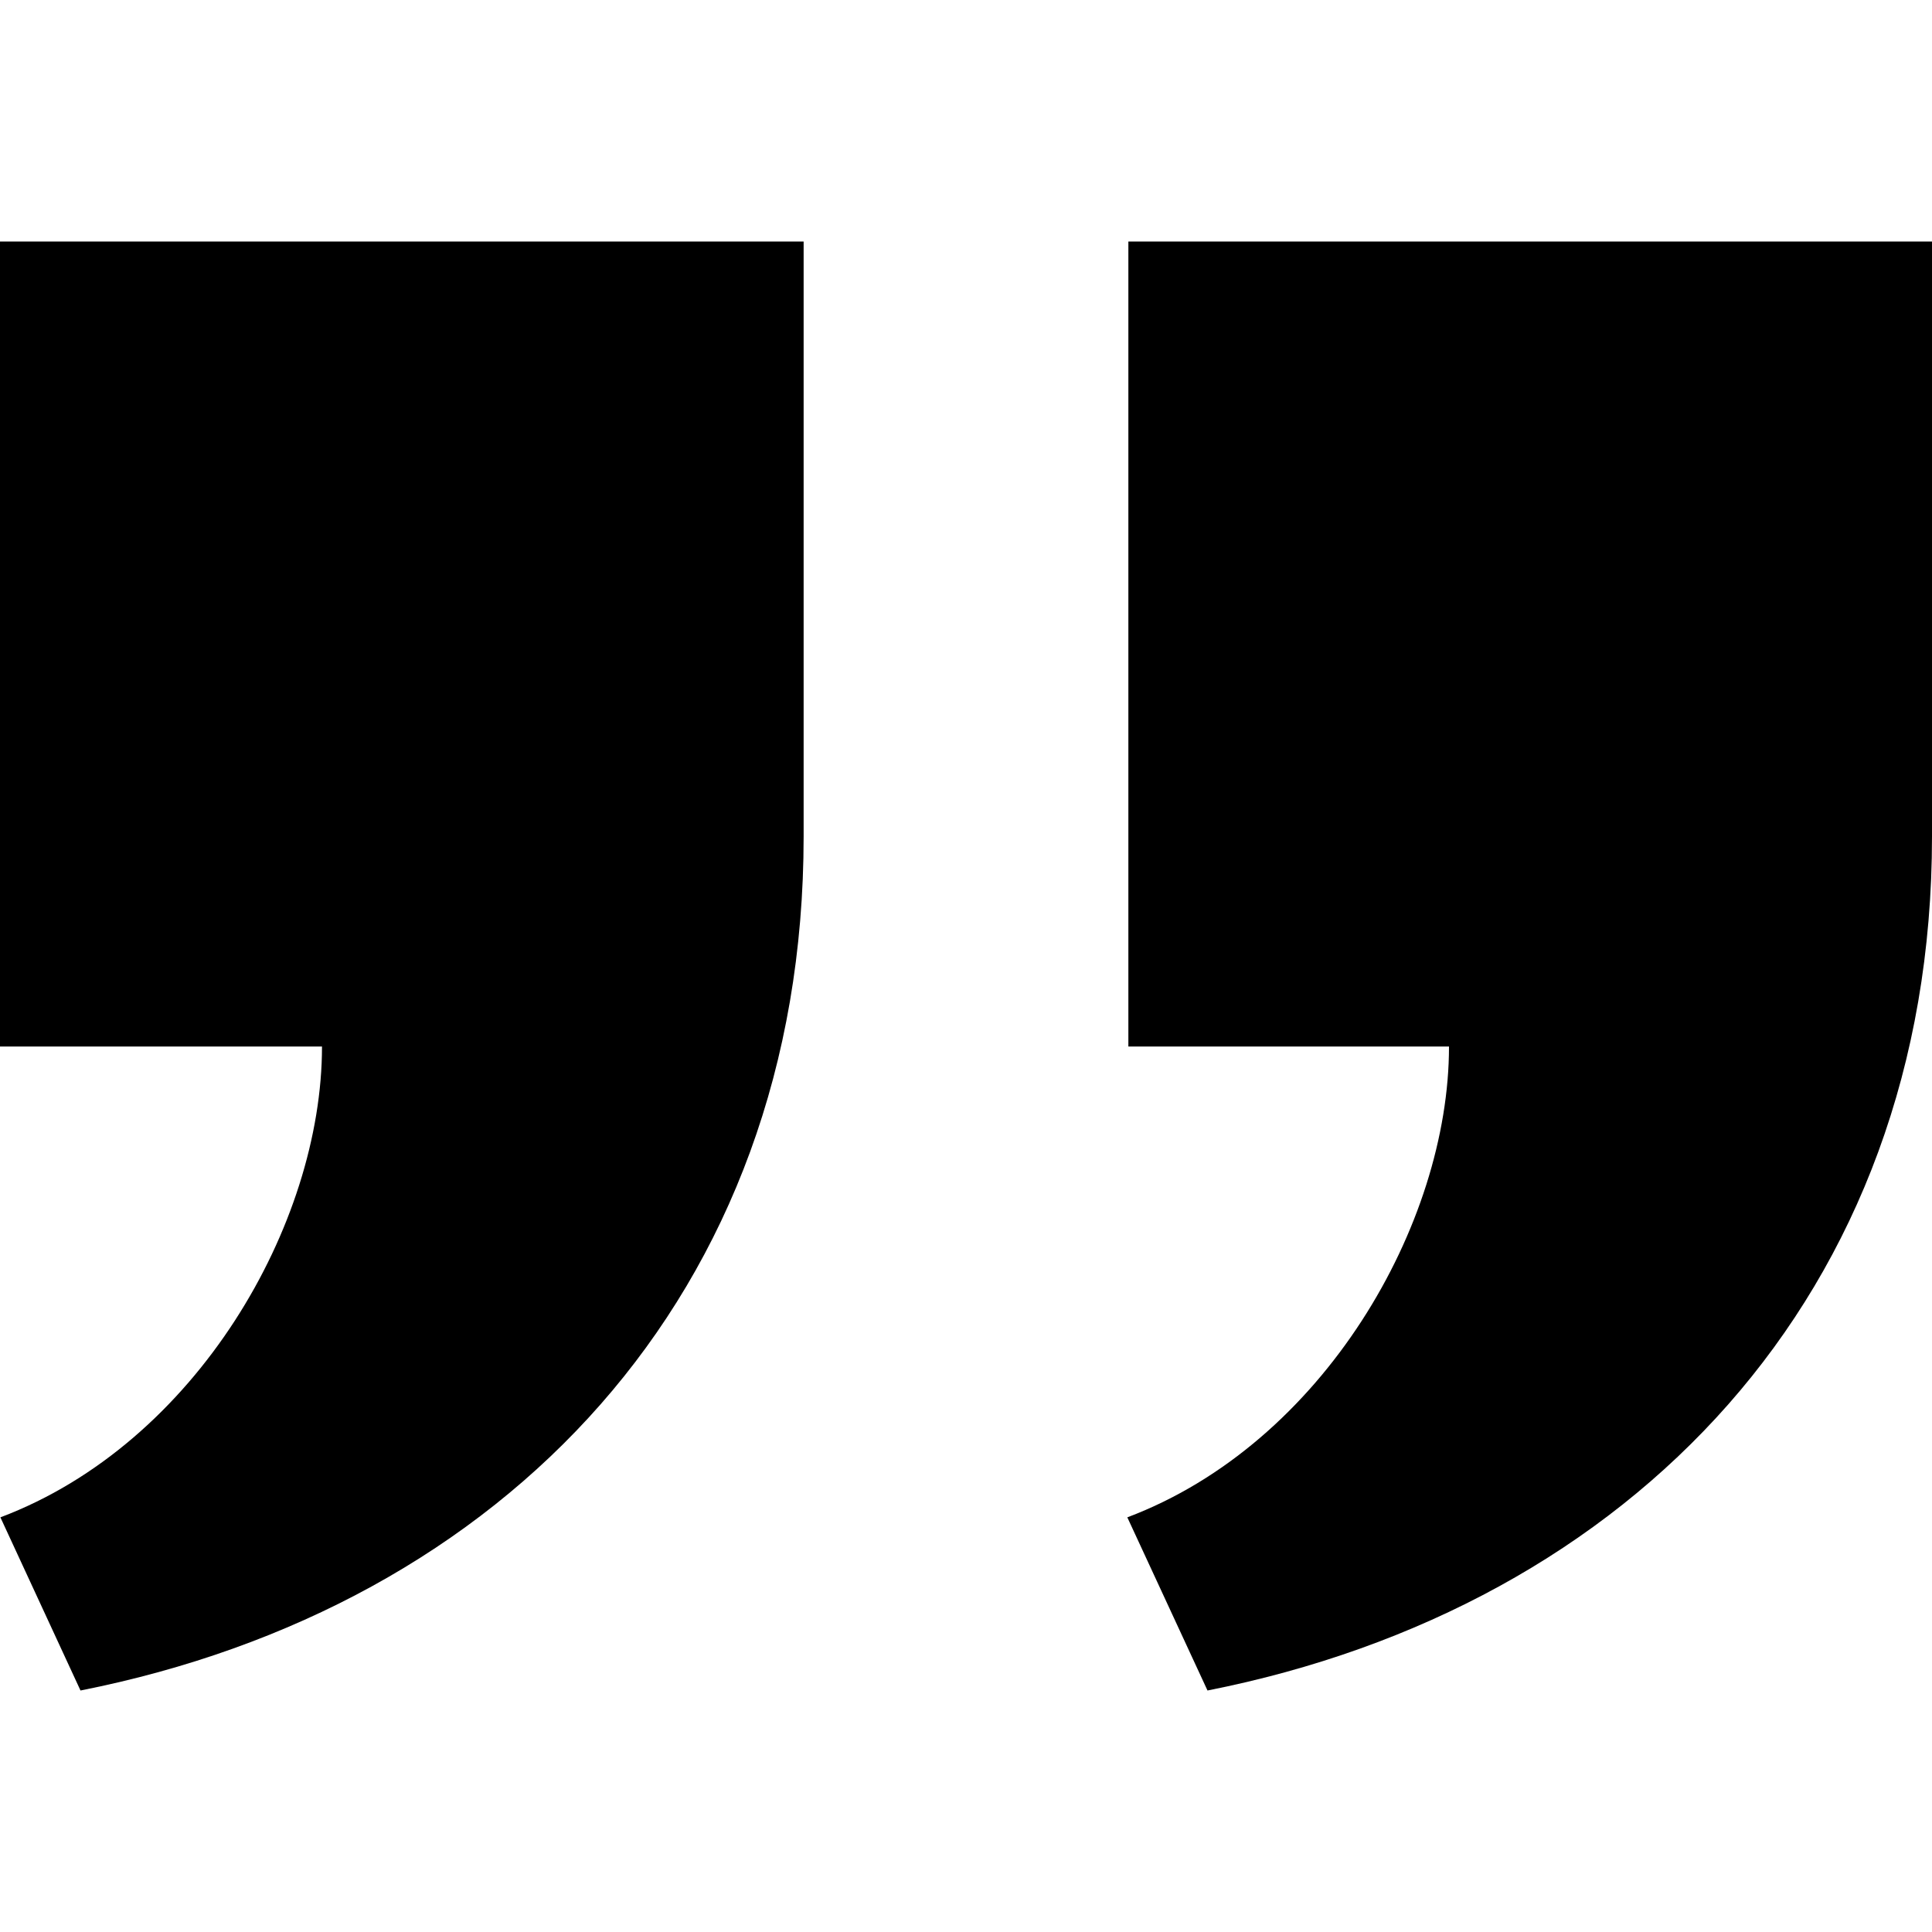
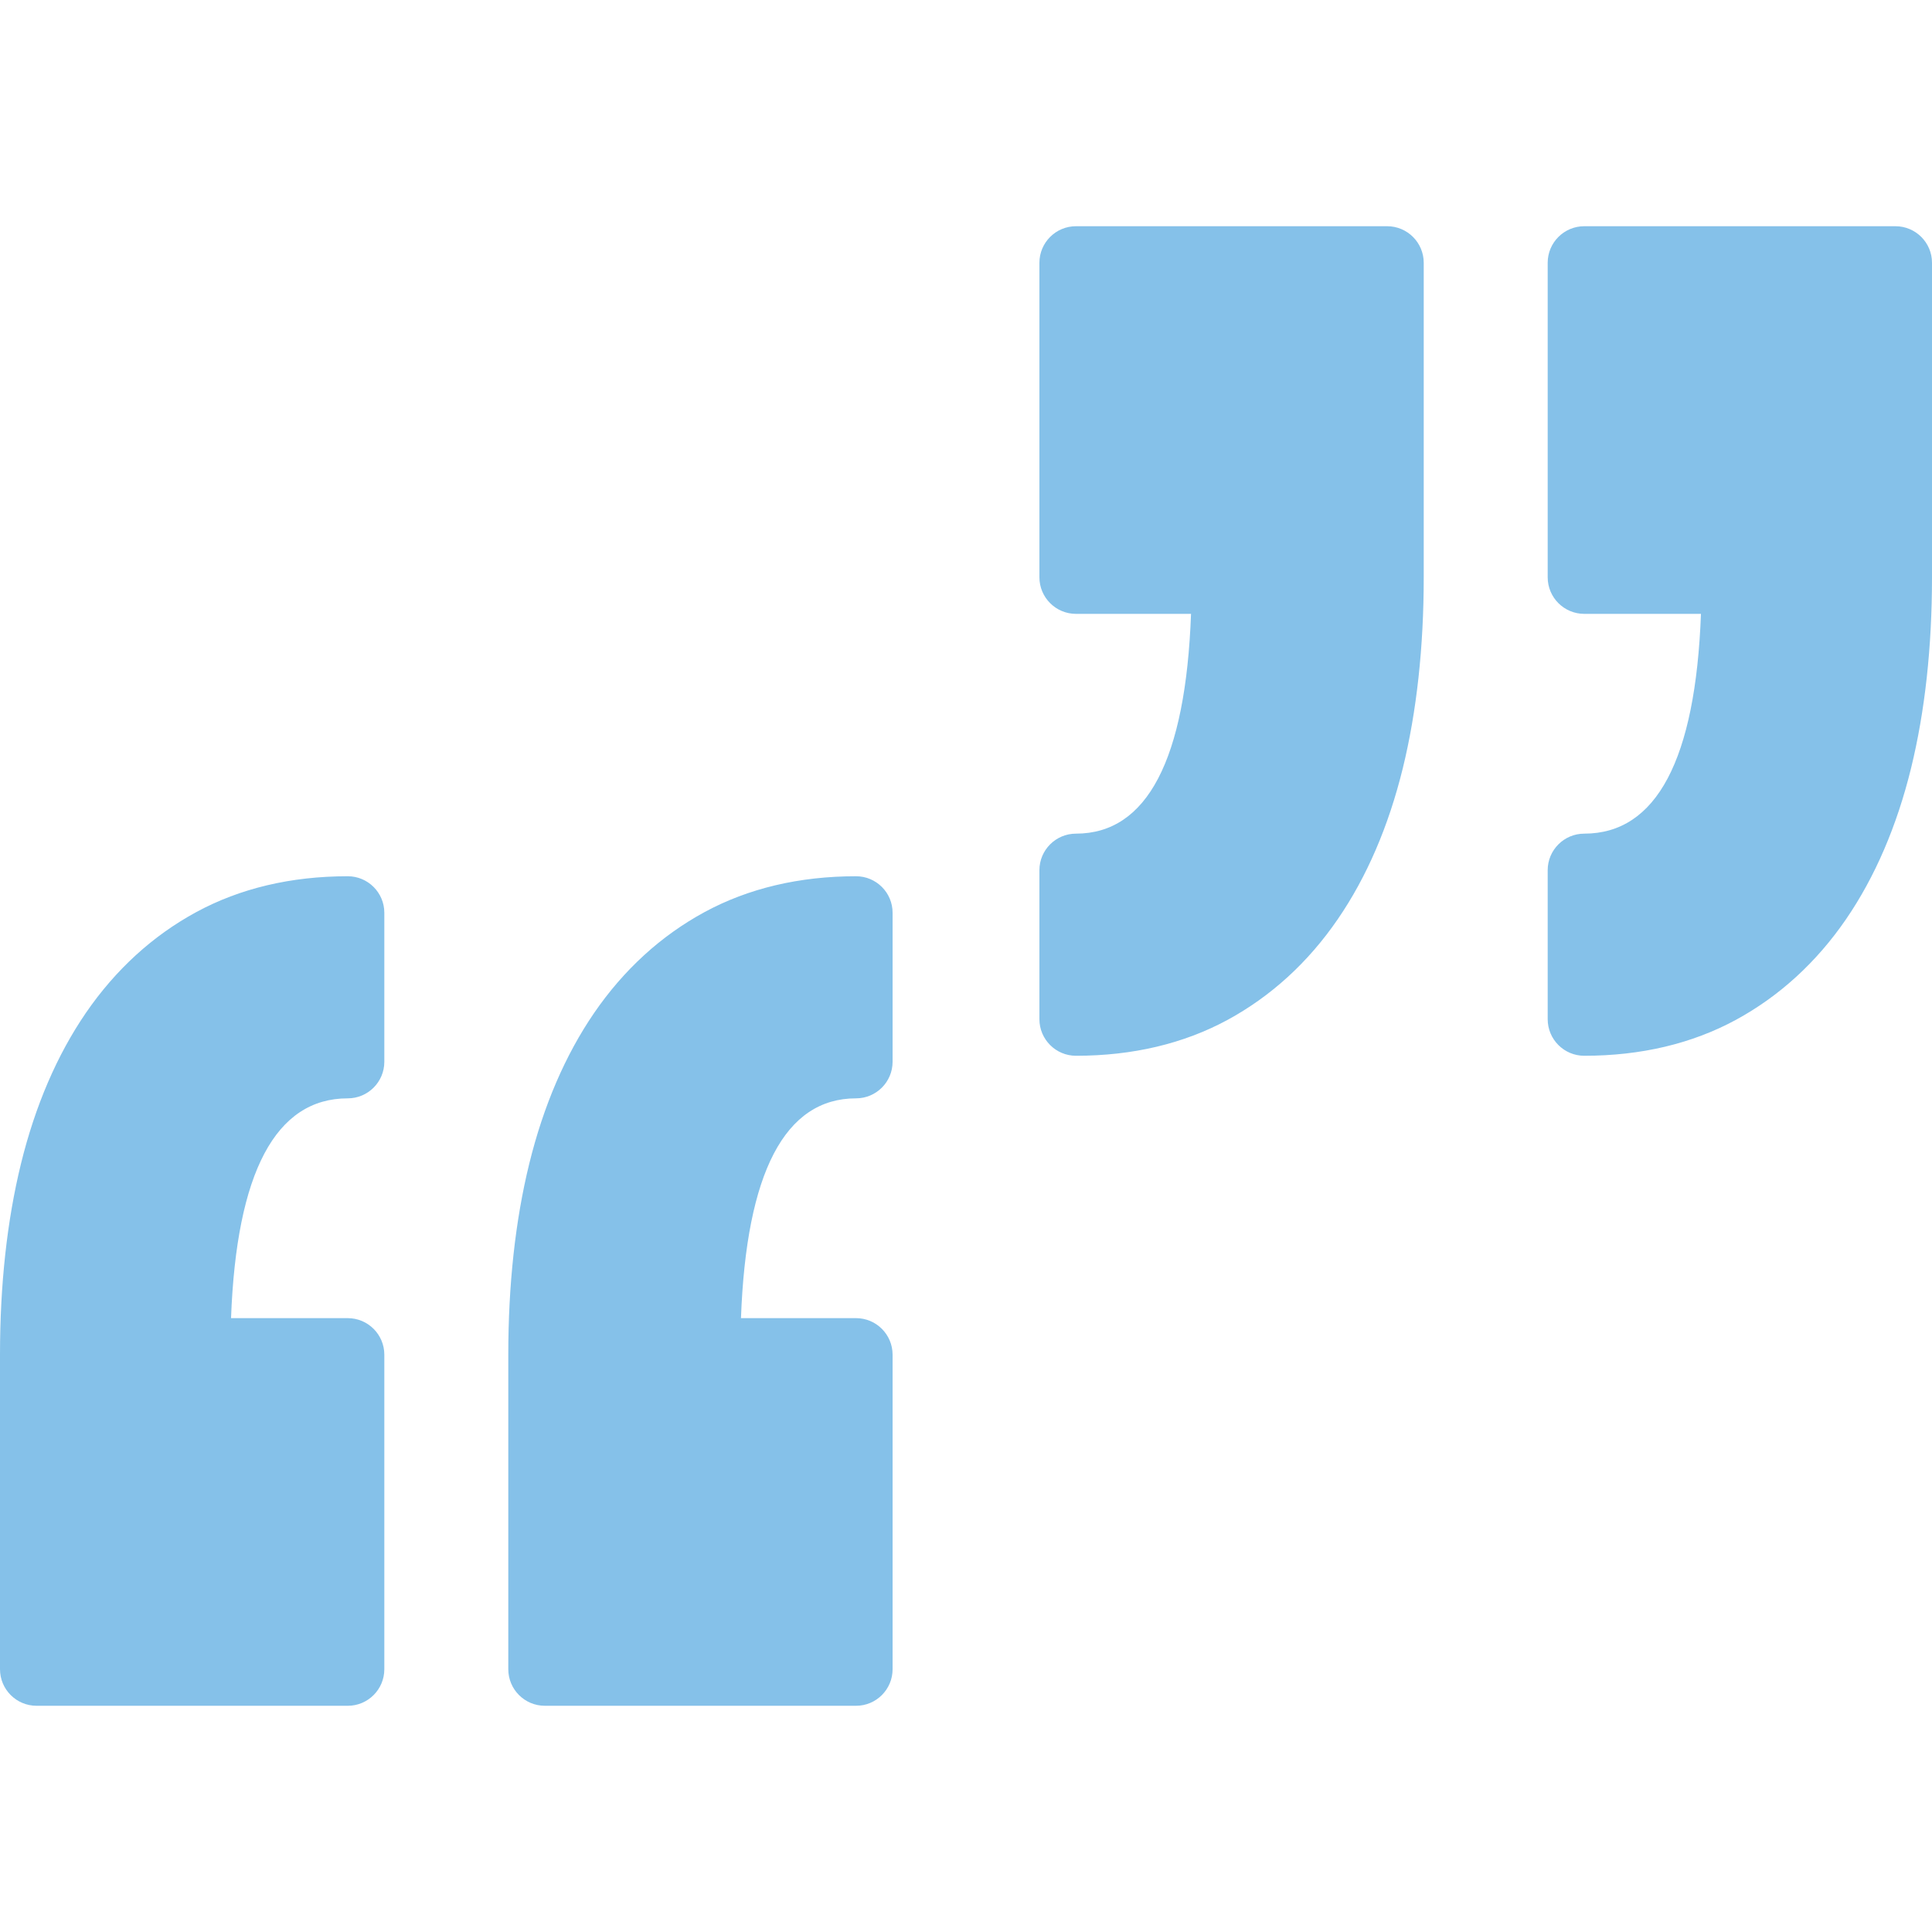
- <svg xmlns="http://www.w3.org/2000/svg" width="24" height="24" viewBox="0 0 24 24">
-   <path d="M9.983 3v7.391c0 5.704-3.731 9.57-8.983 10.609l-.995-2.151c2.432-.917 3.995-3.638 3.995-5.849h-4v-10h9.983zm14.017 0v7.391c0 5.704-3.748 9.571-9 10.609l-.996-2.151c2.433-.917 3.996-3.638 3.996-5.849h-3.983v-10h9.983z" />
+ <svg xmlns="http://www.w3.org/2000/svg" id="SvgjsSvg1001" width="288" height="288" version="1.1">
+   <defs id="SvgjsDefs1002" />
+   <g id="SvgjsG1008" transform="matrix(1,0,0,1,0,0)">
+     <svg width="288" height="288" enable-background="new 0 0 491.202 491.202" viewBox="0 0 491.202 491.202">
+       <path d="M97.714,232.08v37.867c0,5.137-4.164,9.304-9.304,9.304c-18.326,0-28.289,18.79-29.669,55.88H88.41   c5.14,0,9.304,4.162,9.304,9.305v79.954c0,5.137-4.164,9.298-9.304,9.298H9.304c-5.14,0-9.304-4.161-9.304-9.298v-79.954   c0-17.78,1.791-34.105,5.32-48.516c3.621-14.766,9.176-27.681,16.506-38.385c7.548-10.994,16.991-19.627,28.067-25.638   c11.148-6.046,24.107-9.115,38.523-9.115C93.55,222.782,97.714,226.947,97.714,232.08z M217.646,222.782   c-14.411,0-27.376,3.068-38.523,9.115c-11.077,6.011-20.52,14.644-28.067,25.638c-7.335,10.71-12.886,23.619-16.512,38.396   c-3.529,14.41-5.314,30.724-5.314,48.504v79.954c0,5.137,4.165,9.298,9.298,9.298h79.113c5.133,0,9.297-4.161,9.297-9.298v-79.954   c0-5.143-4.164-9.305-9.297-9.305h-29.252c1.362-37.09,11.186-55.88,29.252-55.88c5.133,0,9.297-4.167,9.297-9.304V232.08   C226.944,226.947,222.78,222.782,217.646,222.782z M481.904,57.515h-79.109c-5.136,0-9.304,4.164-9.304,9.304v79.949   c0,5.139,4.161,9.304,9.304,9.304h29.666c-1.377,37.09-11.343,55.877-29.666,55.877c-5.136,0-9.304,4.164-9.304,9.304v37.867   c0,5.137,4.161,9.304,9.304,9.304c14.411,0,27.373-3.074,38.521-9.114c11.071-6.018,20.517-14.639,28.059-25.645   c7.329-10.701,12.886-23.61,16.509-38.384c3.528-14.411,5.319-30.73,5.319-48.513V66.818   C491.208,61.679,487.035,57.515,481.904,57.515z M352.672,57.515h-79.109c-5.131,0-9.298,4.164-9.298,9.304v79.949   c0,5.139,4.167,9.304,9.298,9.304h29.252c-1.365,37.09-11.188,55.877-29.252,55.877c-5.131,0-9.298,4.164-9.298,9.304v37.867   c0,5.137,4.167,9.304,9.298,9.304c14.41,0,27.378-3.074,38.526-9.114c11.076-6.018,20.516-14.639,28.058-25.645   c7.342-10.701,12.897-23.61,16.521-38.39c3.523-14.405,5.309-30.724,5.309-48.5V66.818   C361.976,61.679,357.809,57.515,352.672,57.515z" fill="#85c1e9" class="color000 svgShape" />
+     </svg>
+   </g>
</svg>
